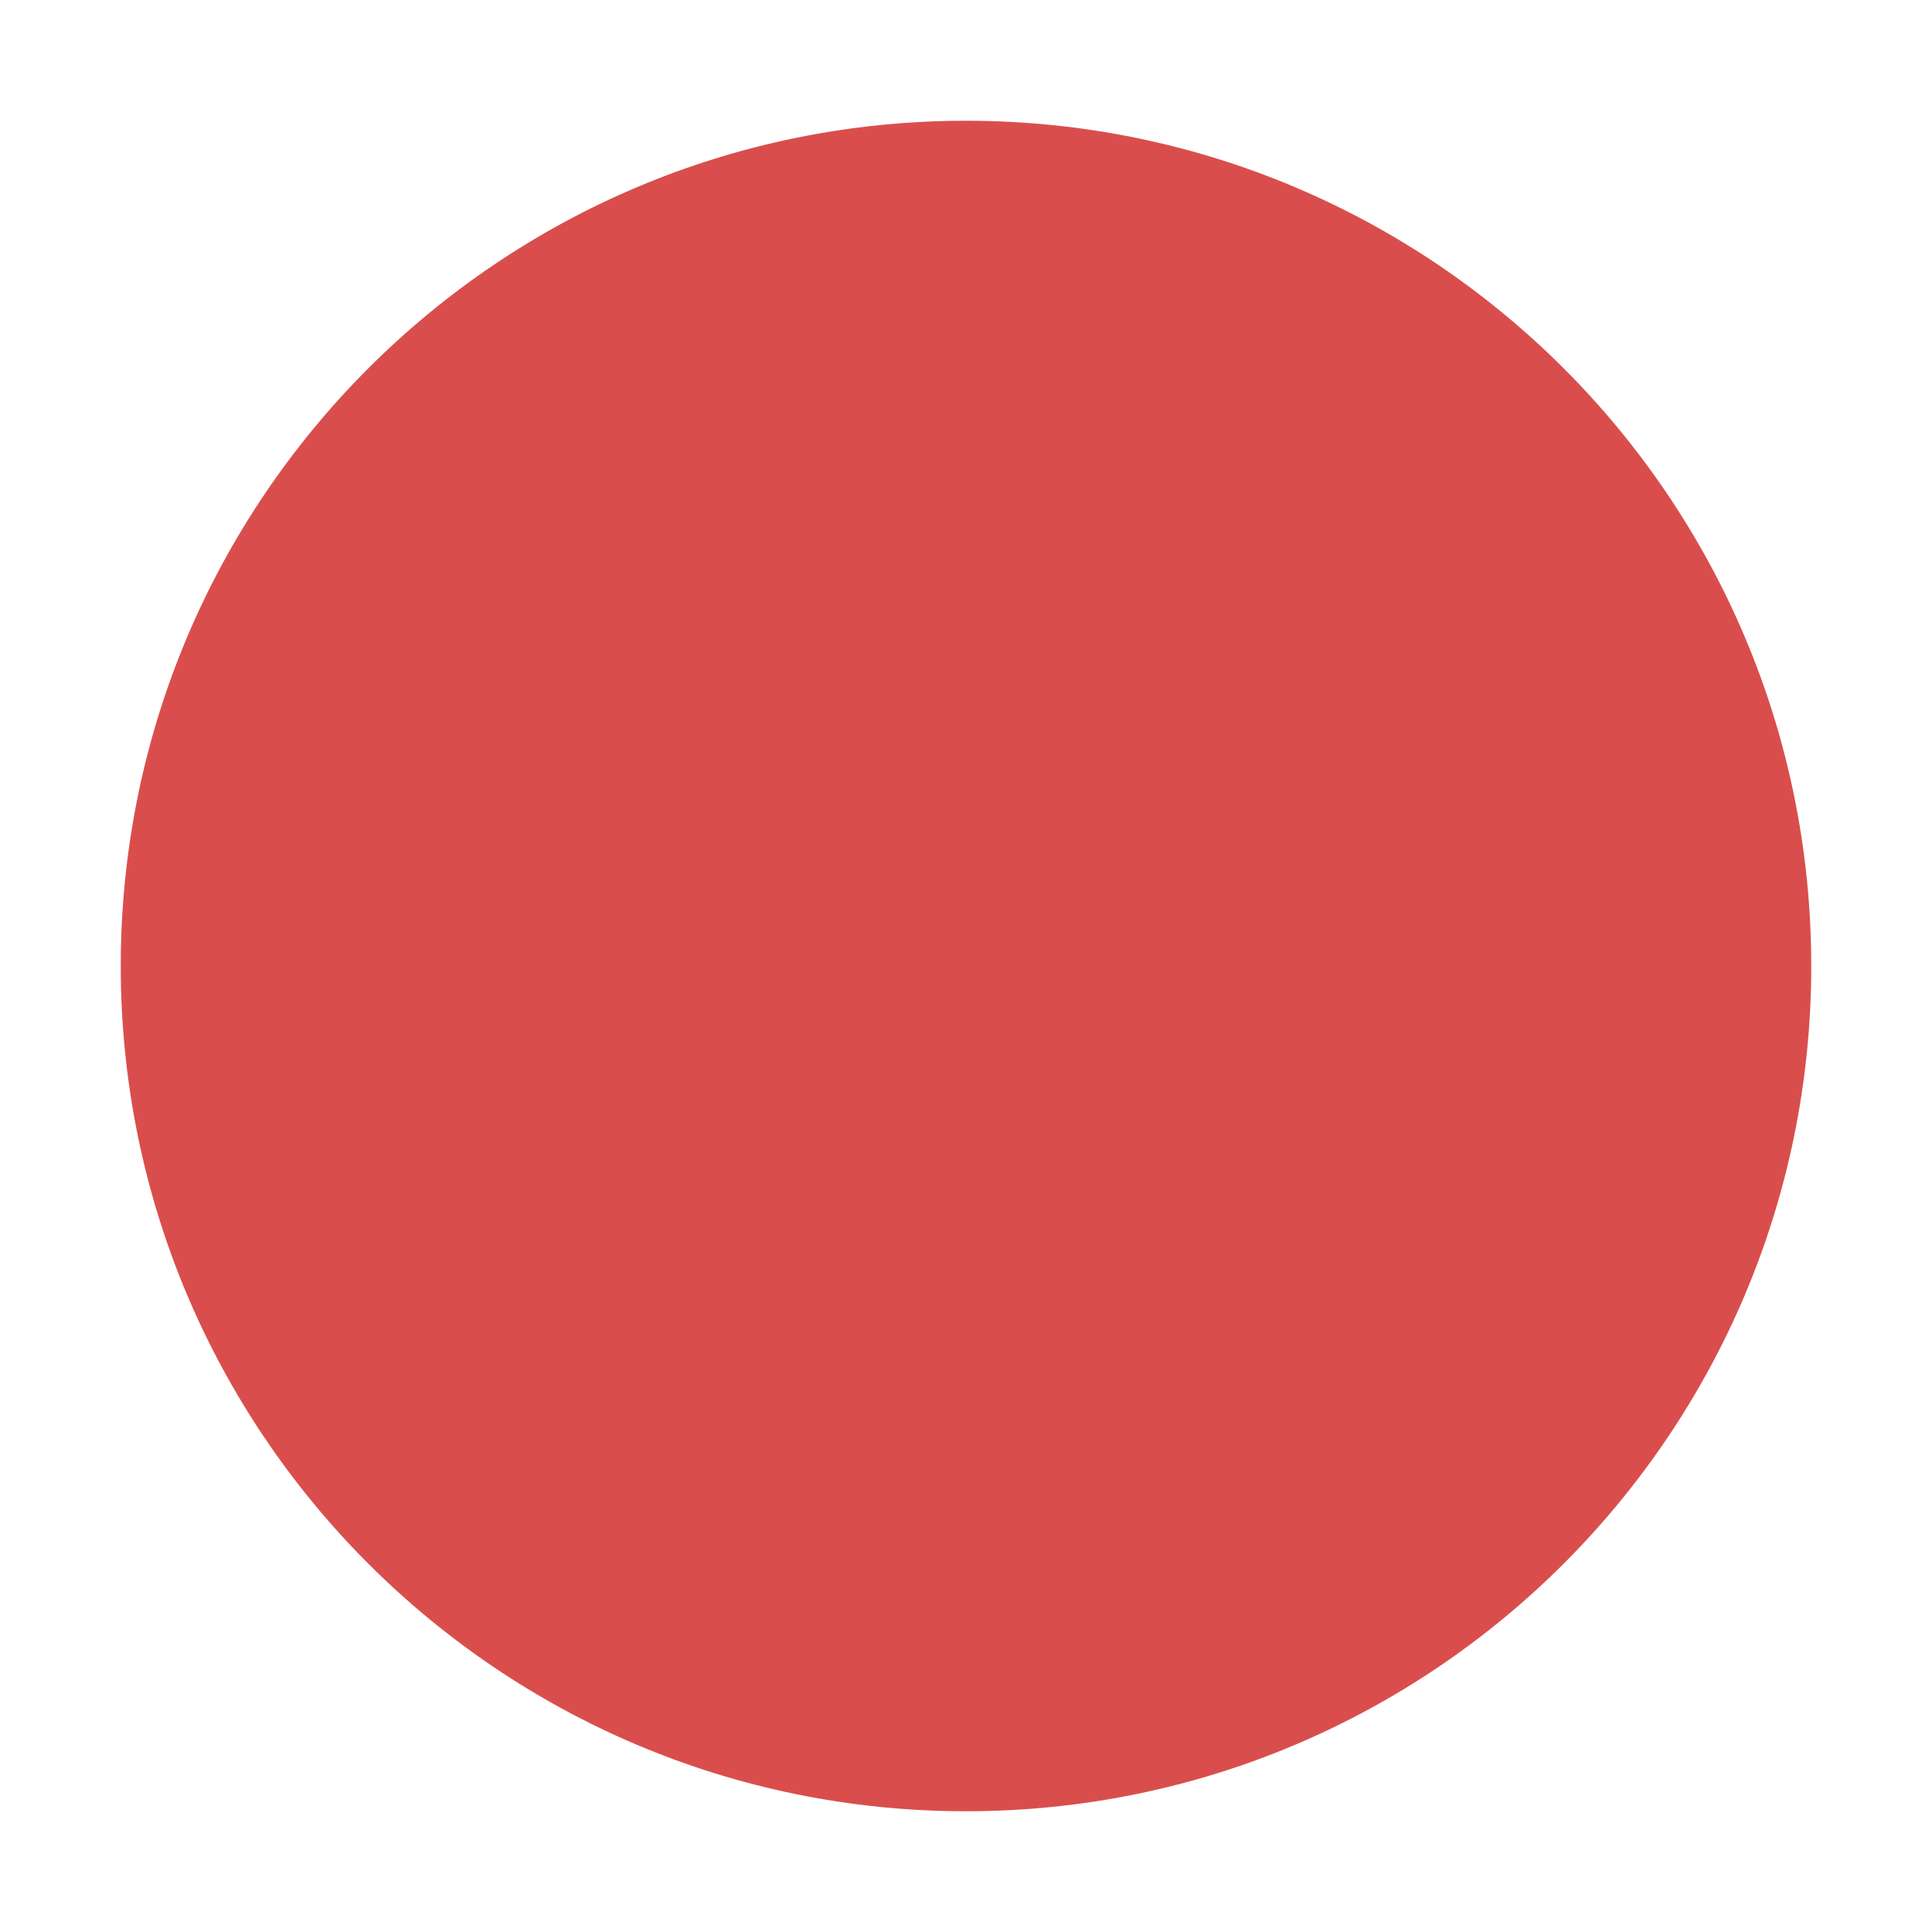
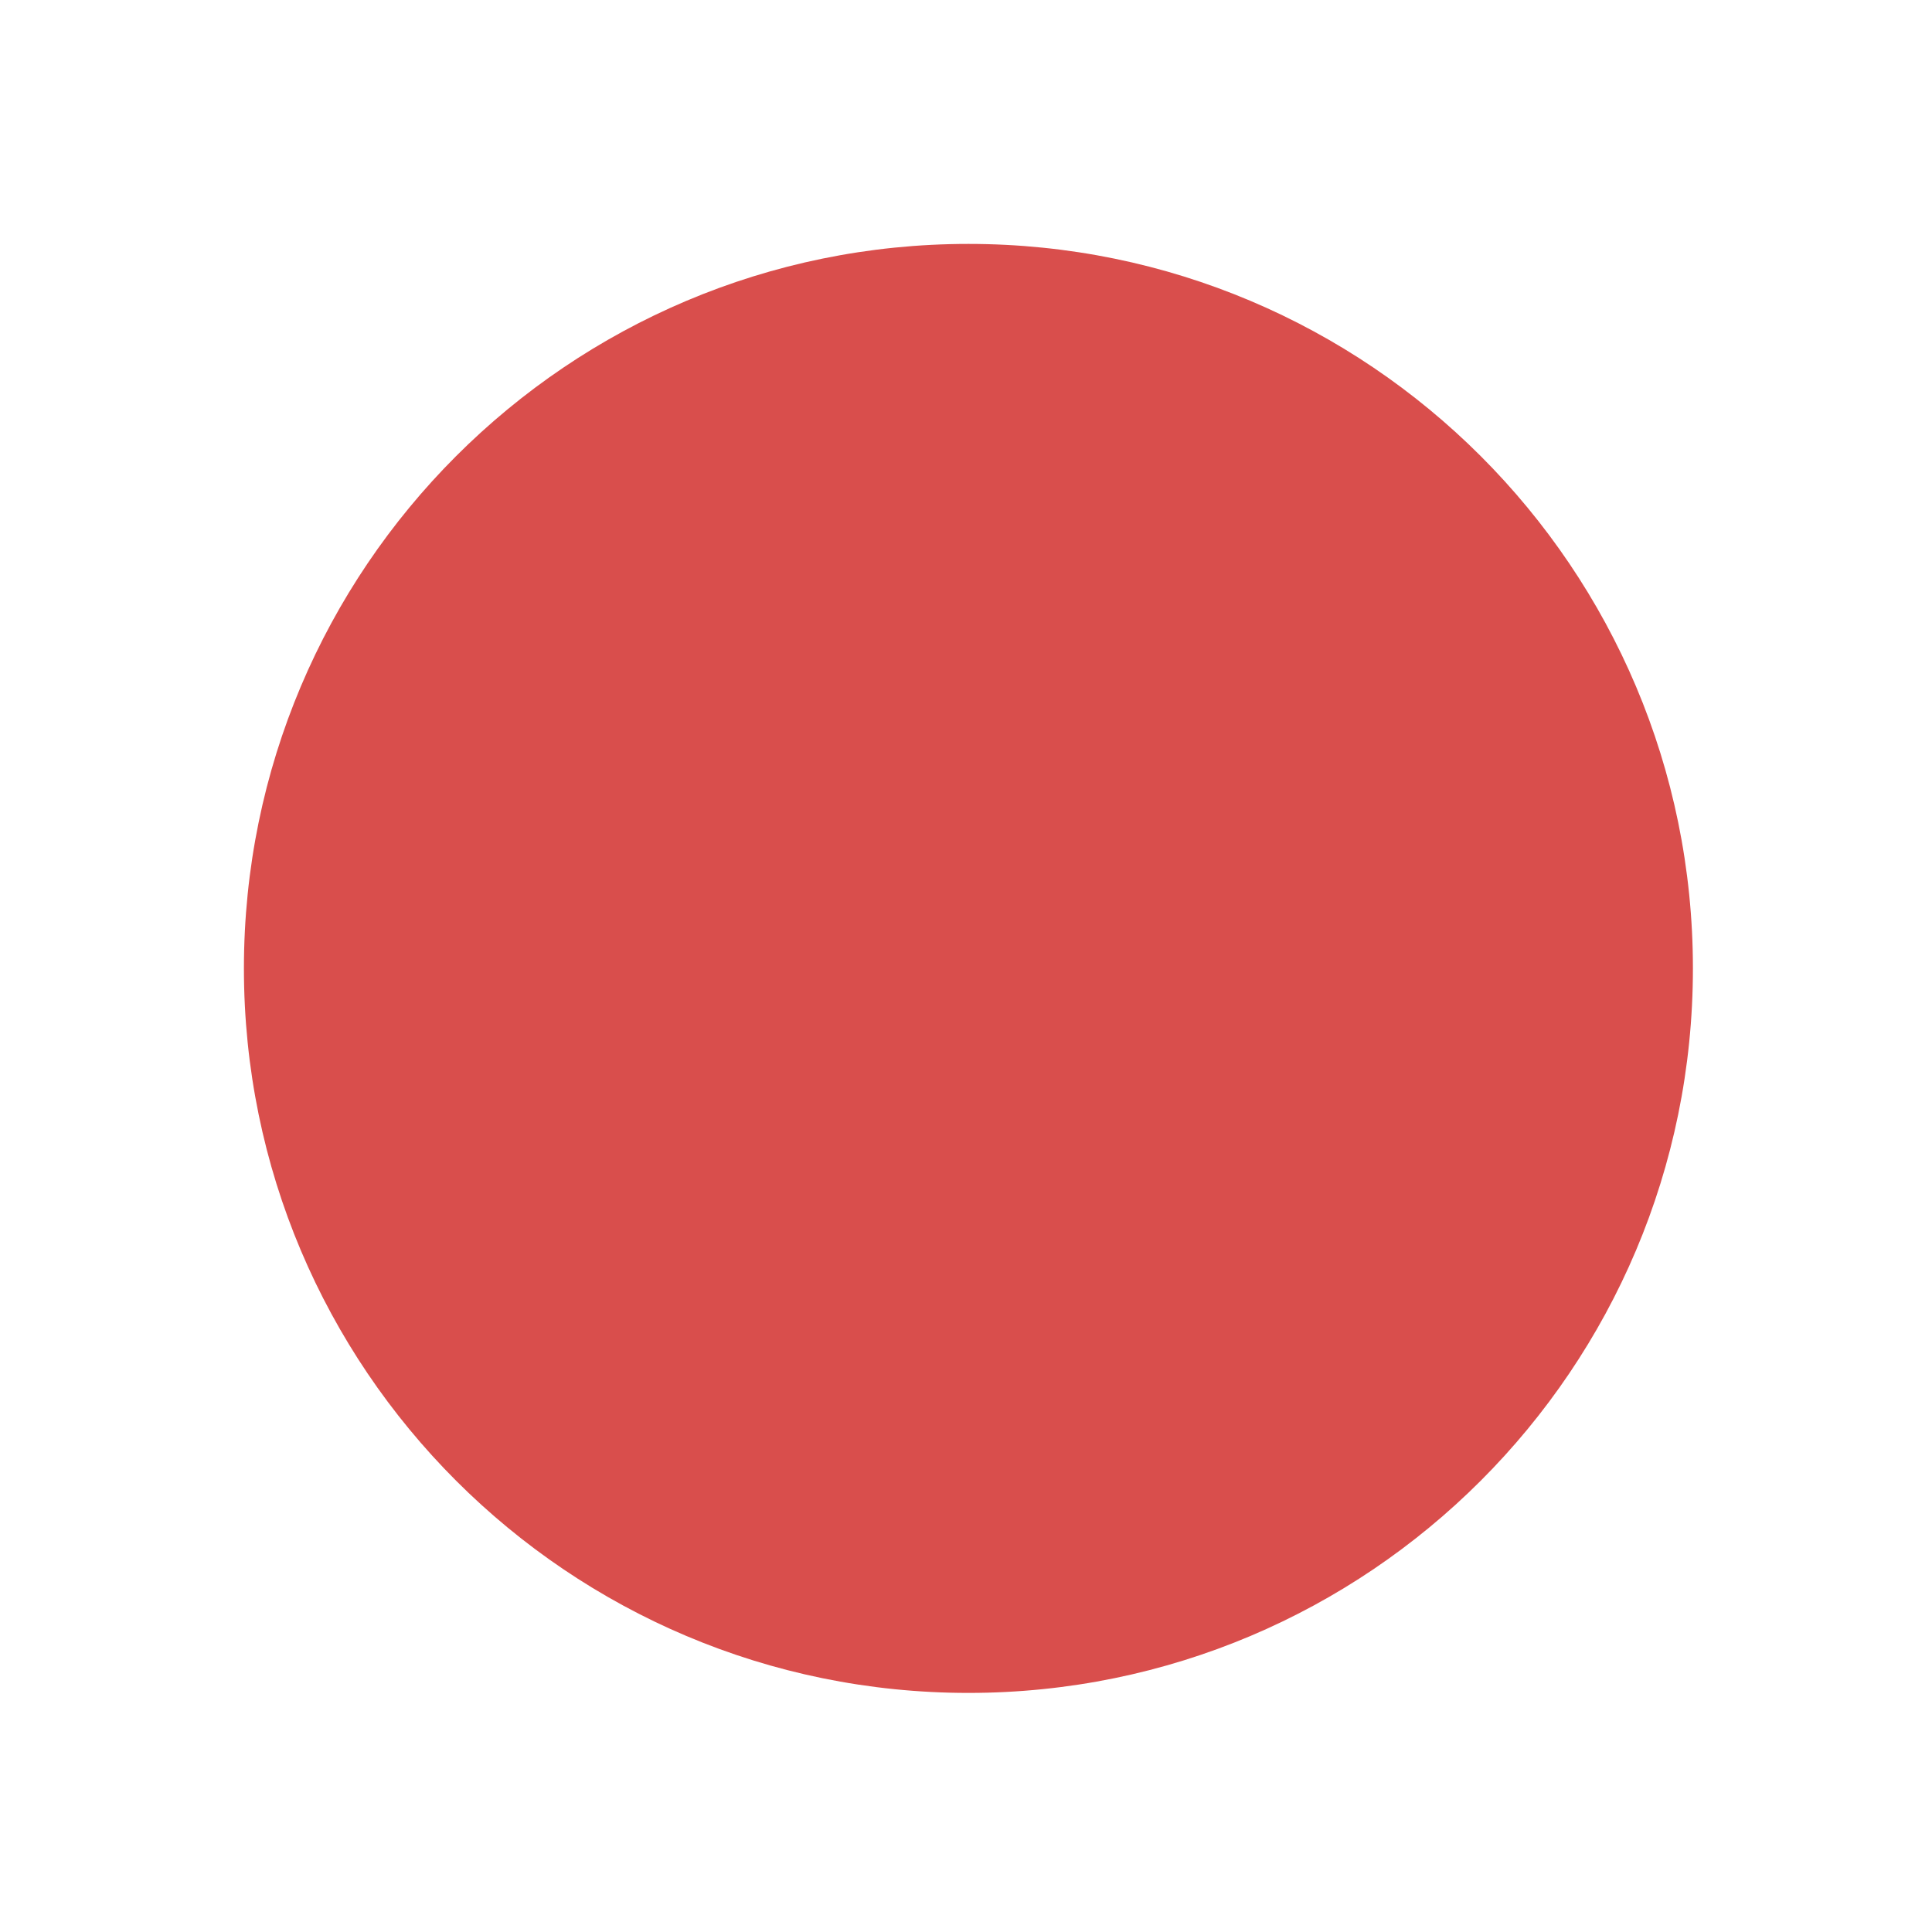
- <svg xmlns="http://www.w3.org/2000/svg" width="16" height="16" viewBox="0 0 16 16" fill="none">
-   <path d="M8 15C11.866 15 15 11.866 15 8C15 4.134 11.866 1 8 1C4.134 1 1 4.134 1 8C1 11.866 4.134 15 8 15Z" fill="#D94E4C" />
+ <svg xmlns="http://www.w3.org/2000/svg" fill="none" height="16" viewBox="0 0 16 16" width="16">
+   <path d="m8.02 14.02c3.314 0 6-2.686 6-6 0-3.314-2.686-6-6-6-3.314 0-6 2.686-6 6 0 3.314 2.686 6 6 6z" fill="#d94e4c" />
</svg>
